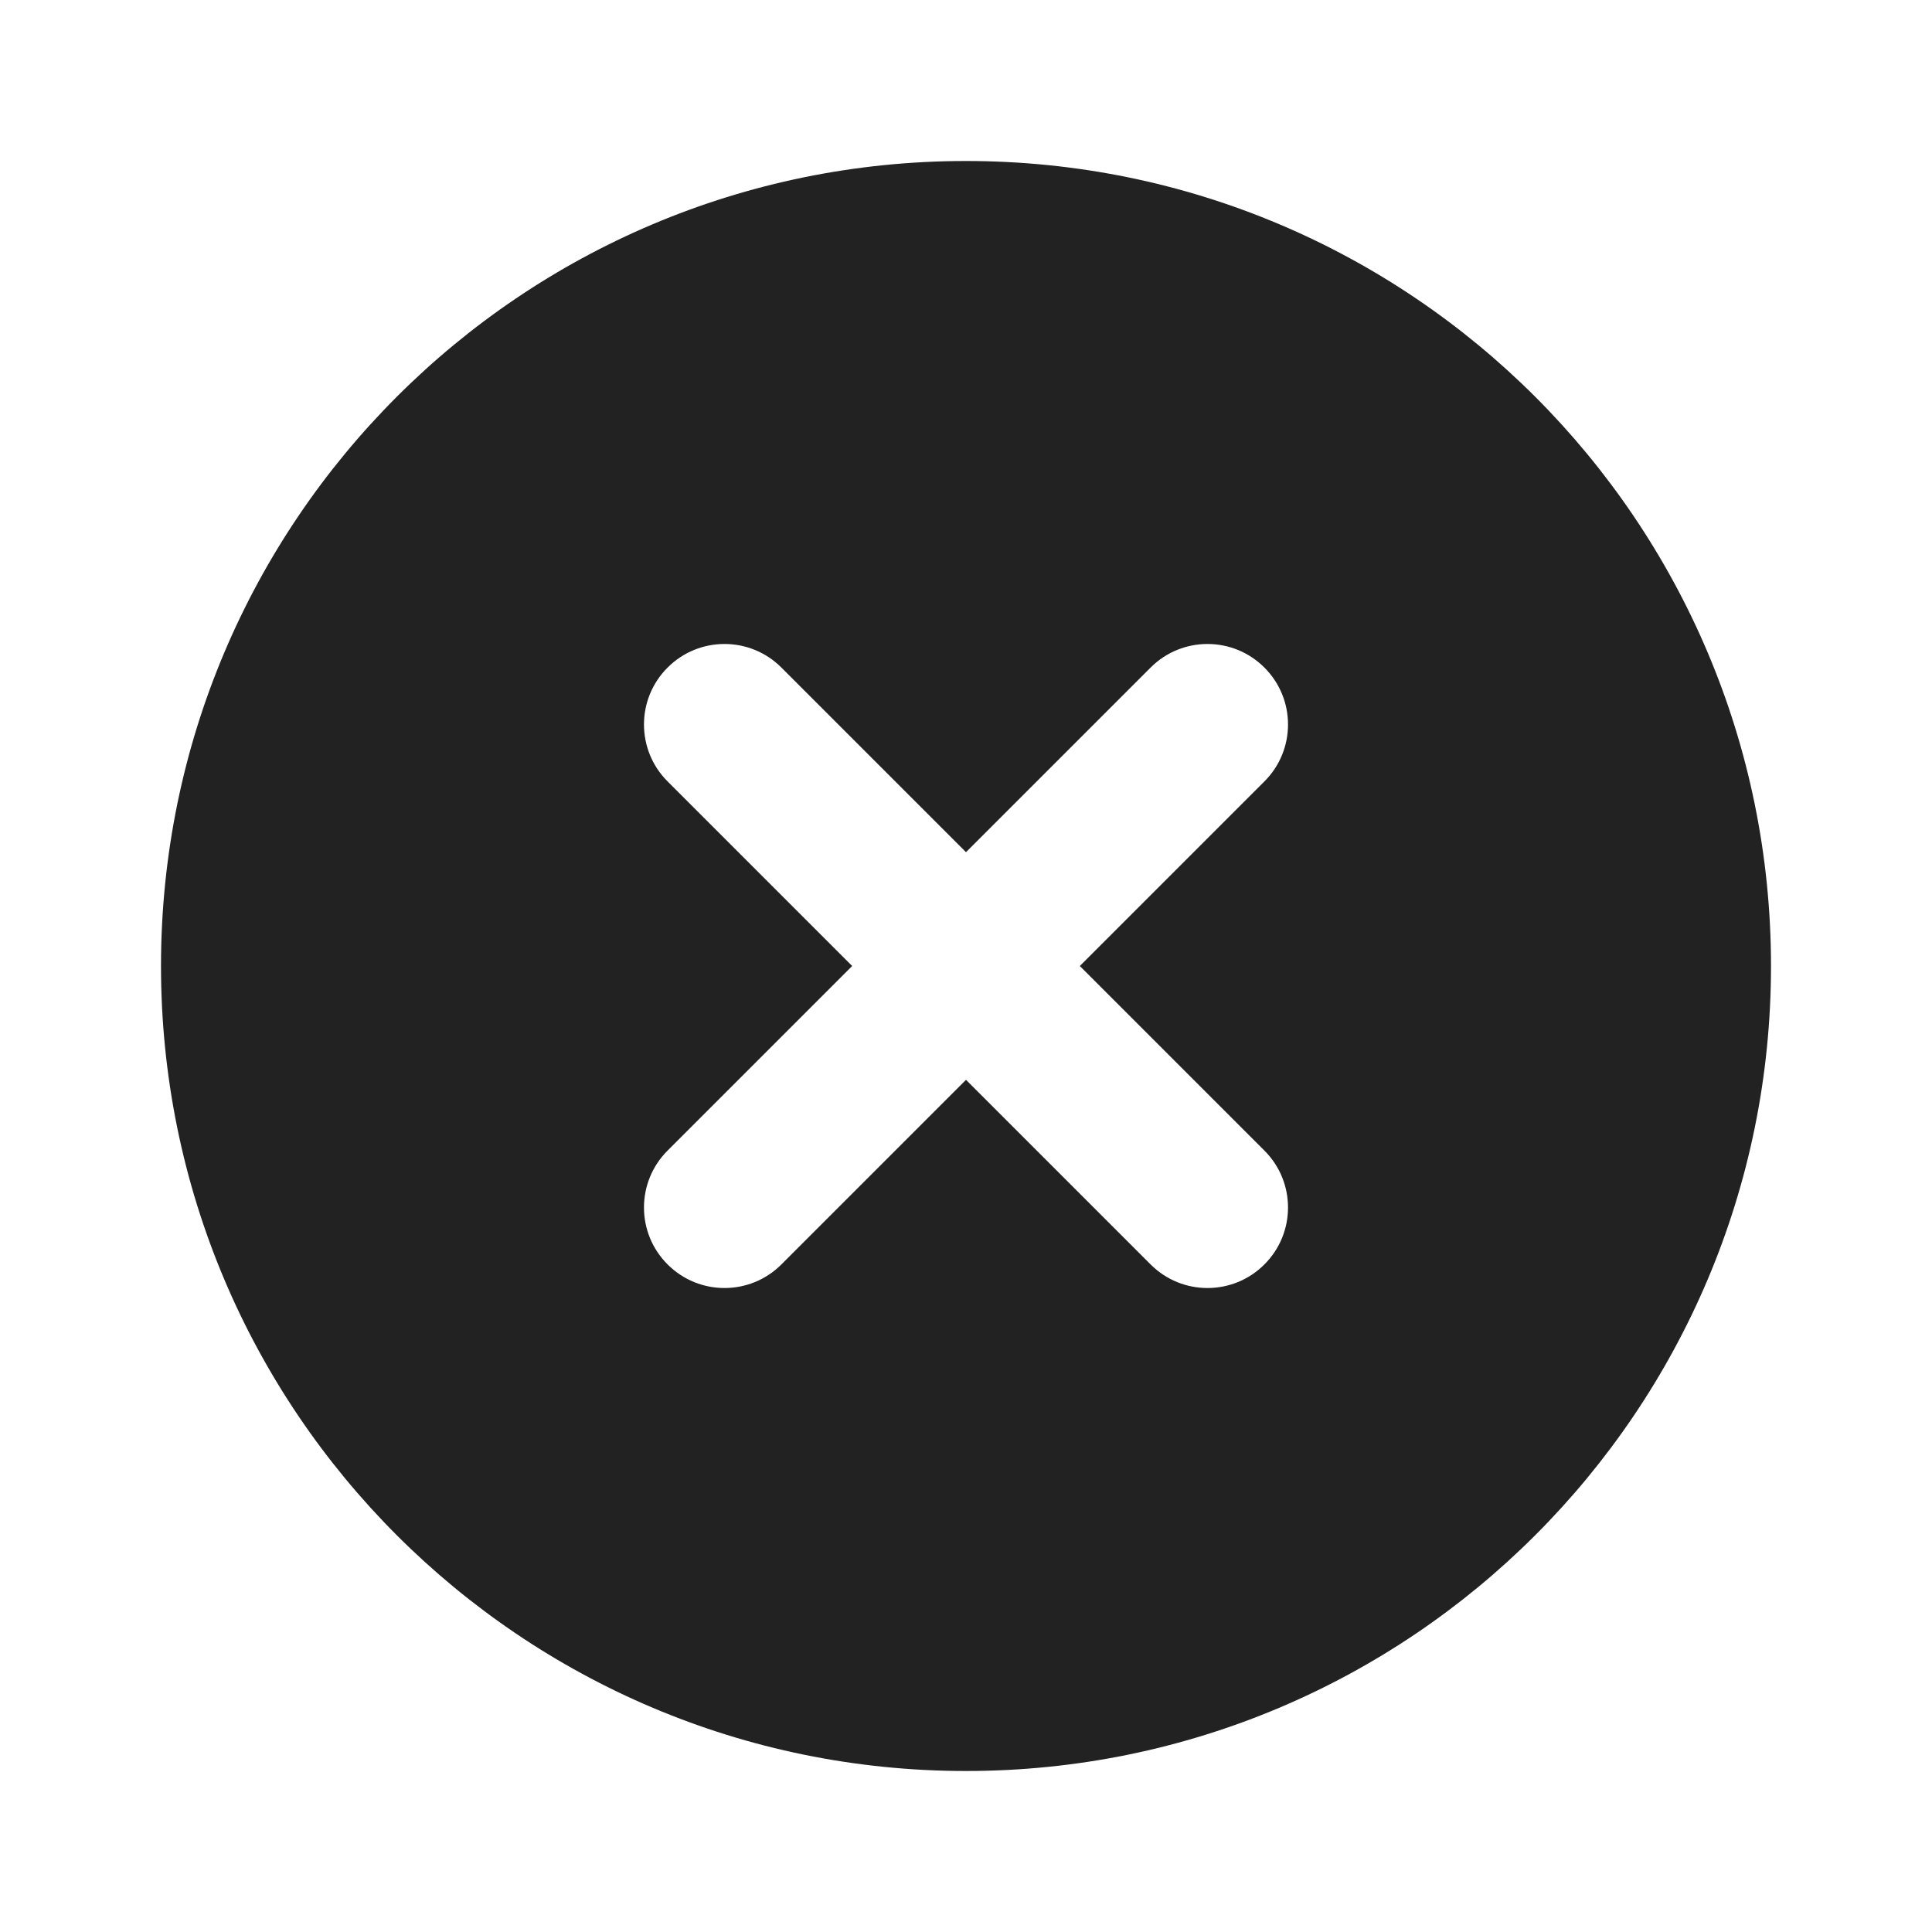
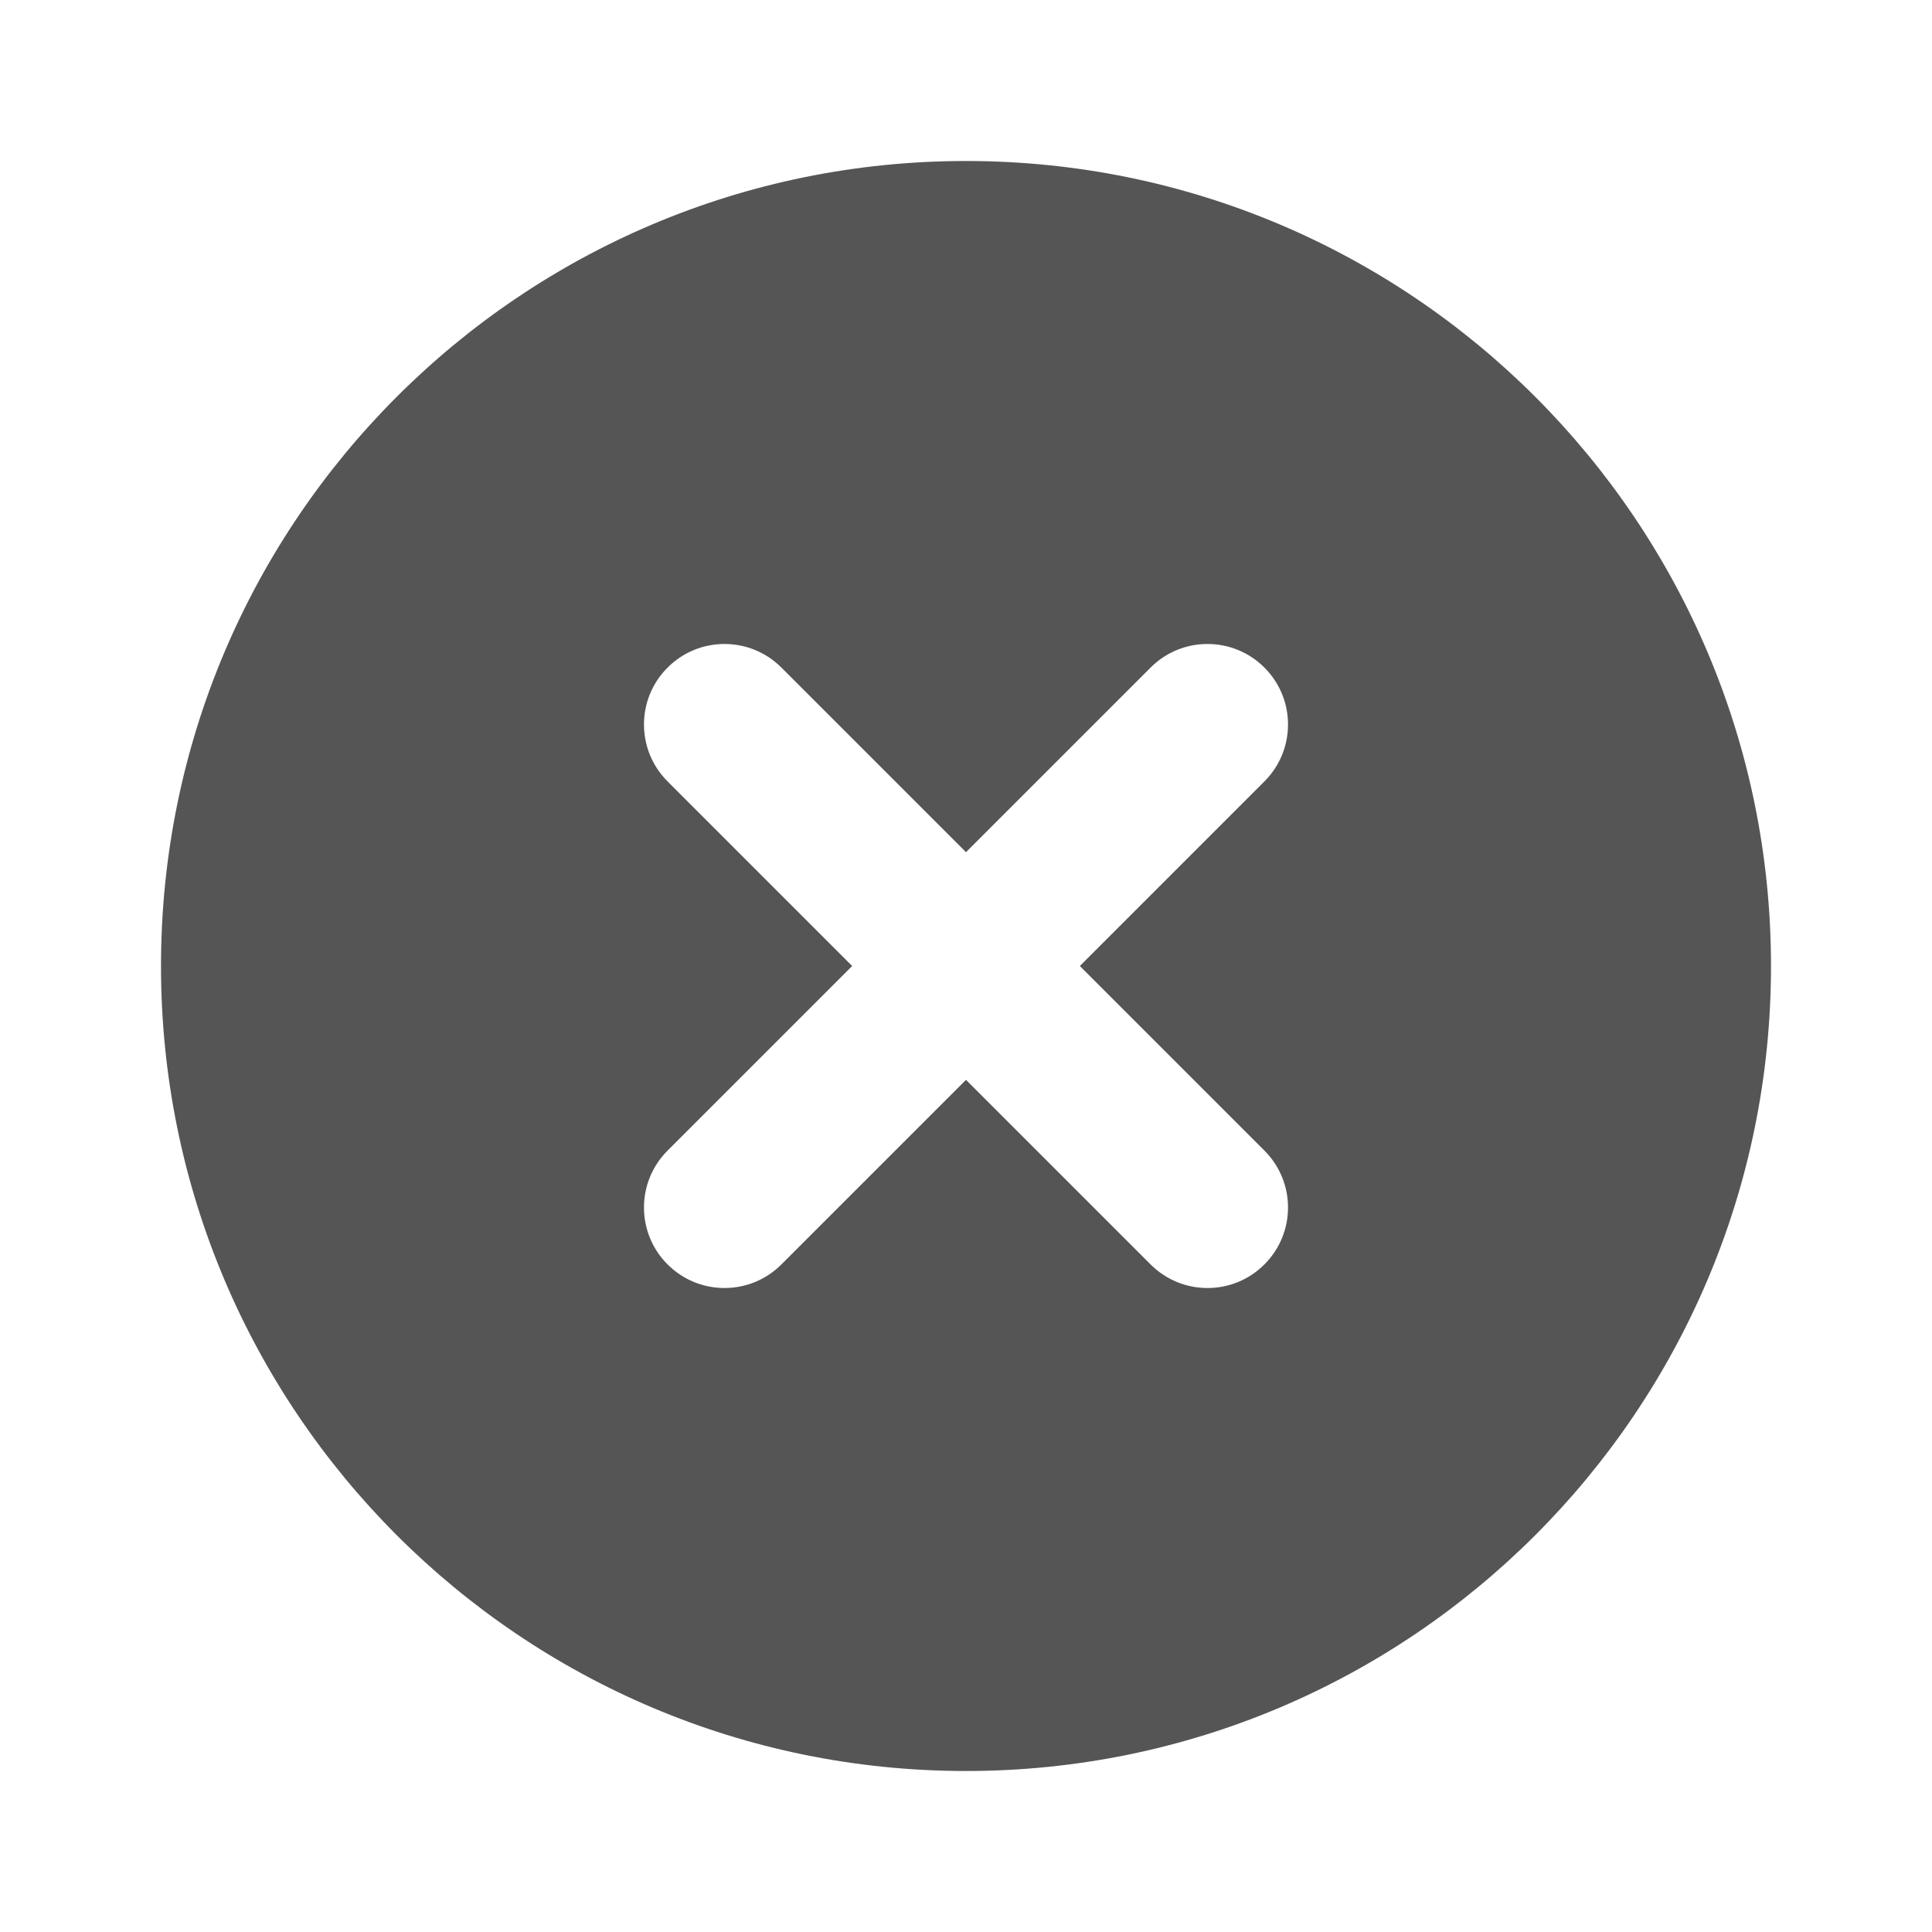
<svg xmlns="http://www.w3.org/2000/svg" width="800px" height="800px" viewBox="0 0 24 24" fill="#229CFF">
-   <path clip-rule="evenodd" d="M12 2C6.477 2 2 6.477 2 12C2 17.523 6.477 22 12 22C17.523 22 22 17.523 22 12C22 6.477 17.523 2 12 2ZM8.293 8.293C8.683 7.902 9.317 7.902 9.707 8.293L12 10.586L14.293 8.293C14.683 7.902 15.317 7.902 15.707 8.293C16.098 8.683 16.098 9.317 15.707 9.707L13.414 12L15.707 14.293C16.098 14.683 16.098 15.317 15.707 15.707C15.317 16.098 14.683 16.098 14.293 15.707L12 13.414L9.707 15.707C9.317 16.098 8.683 16.098 8.293 15.707C7.902 15.317 7.902 14.683 8.293 14.293L10.586 12L8.293 9.707C7.902 9.317 7.902 8.683 8.293 8.293Z" fill="#222222" />
+   <path clip-rule="evenodd" d="M12 2C6.477 2 2 6.477 2 12C2 17.523 6.477 22 12 22C17.523 22 22 17.523 22 12C22 6.477 17.523 2 12 2ZM8.293 8.293C8.683 7.902 9.317 7.902 9.707 8.293L12 10.586L14.293 8.293C14.683 7.902 15.317 7.902 15.707 8.293C16.098 8.683 16.098 9.317 15.707 9.707L13.414 12L15.707 14.293C16.098 14.683 16.098 15.317 15.707 15.707C15.317 16.098 14.683 16.098 14.293 15.707L12 13.414L9.707 15.707C9.317 16.098 8.683 16.098 8.293 15.707C7.902 15.317 7.902 14.683 8.293 14.293L10.586 12L8.293 9.707C7.902 9.317 7.902 8.683 8.293 8.293Z" fill="#555555" />
</svg>
